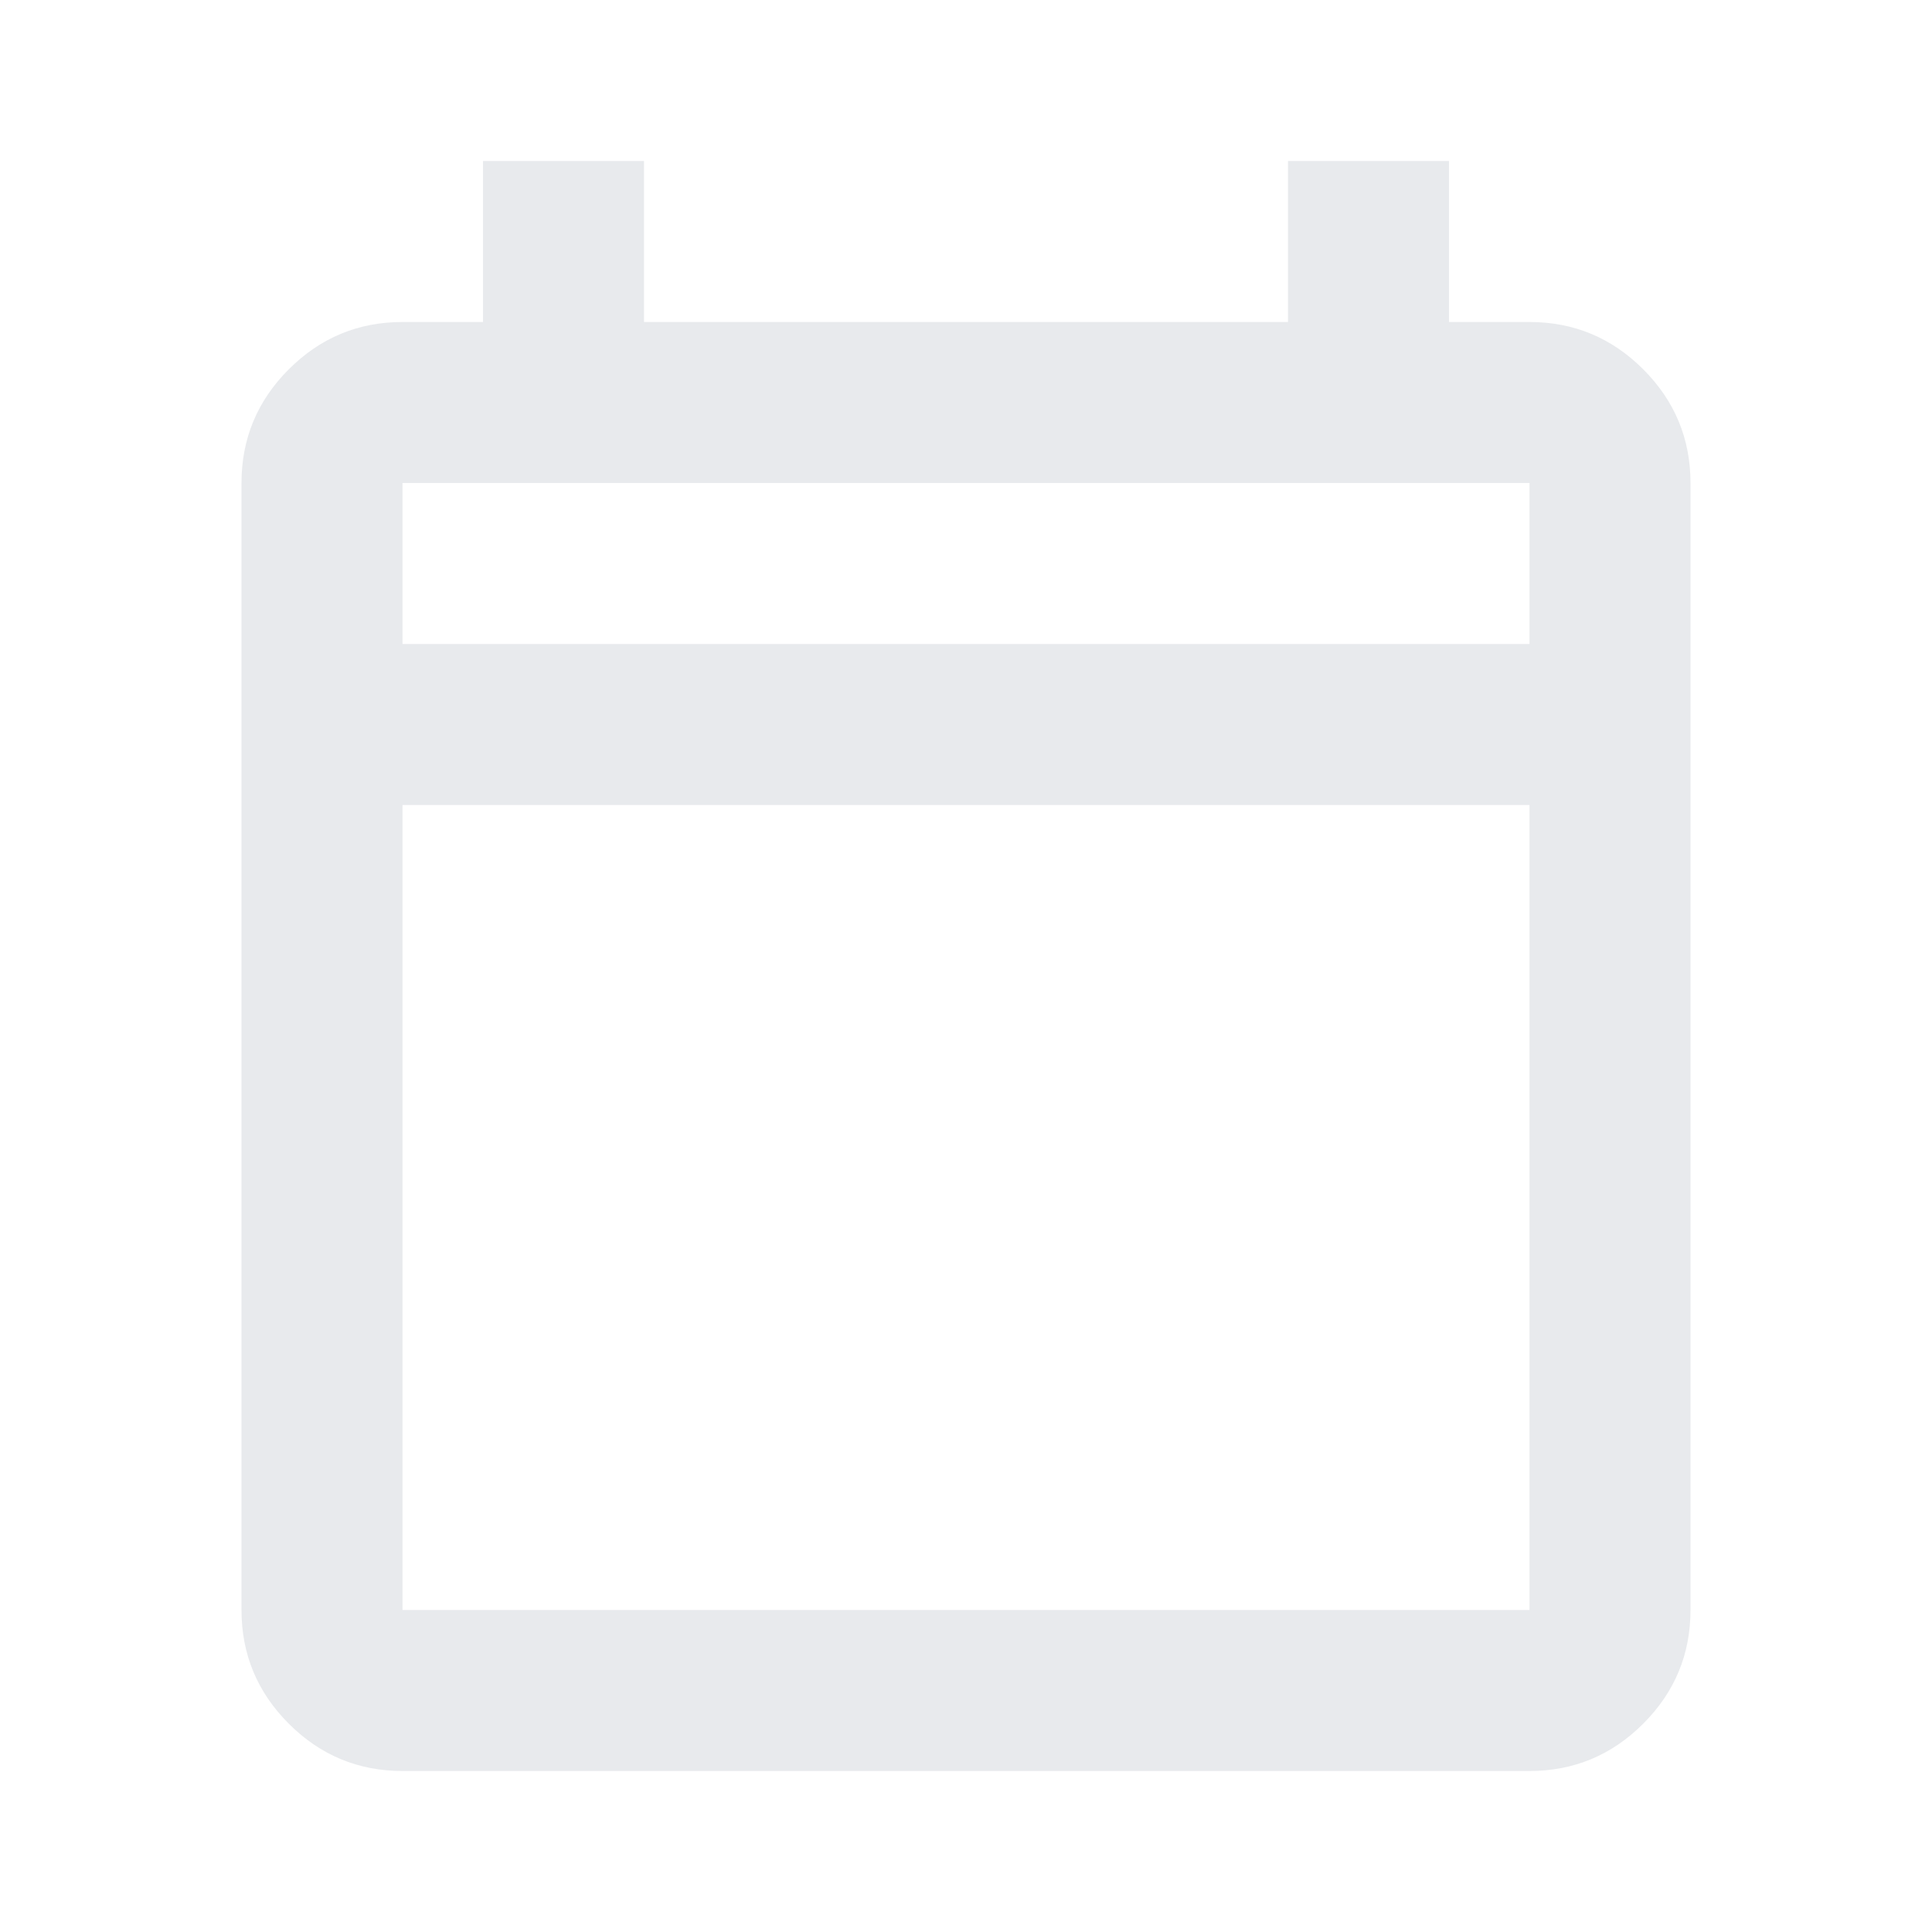
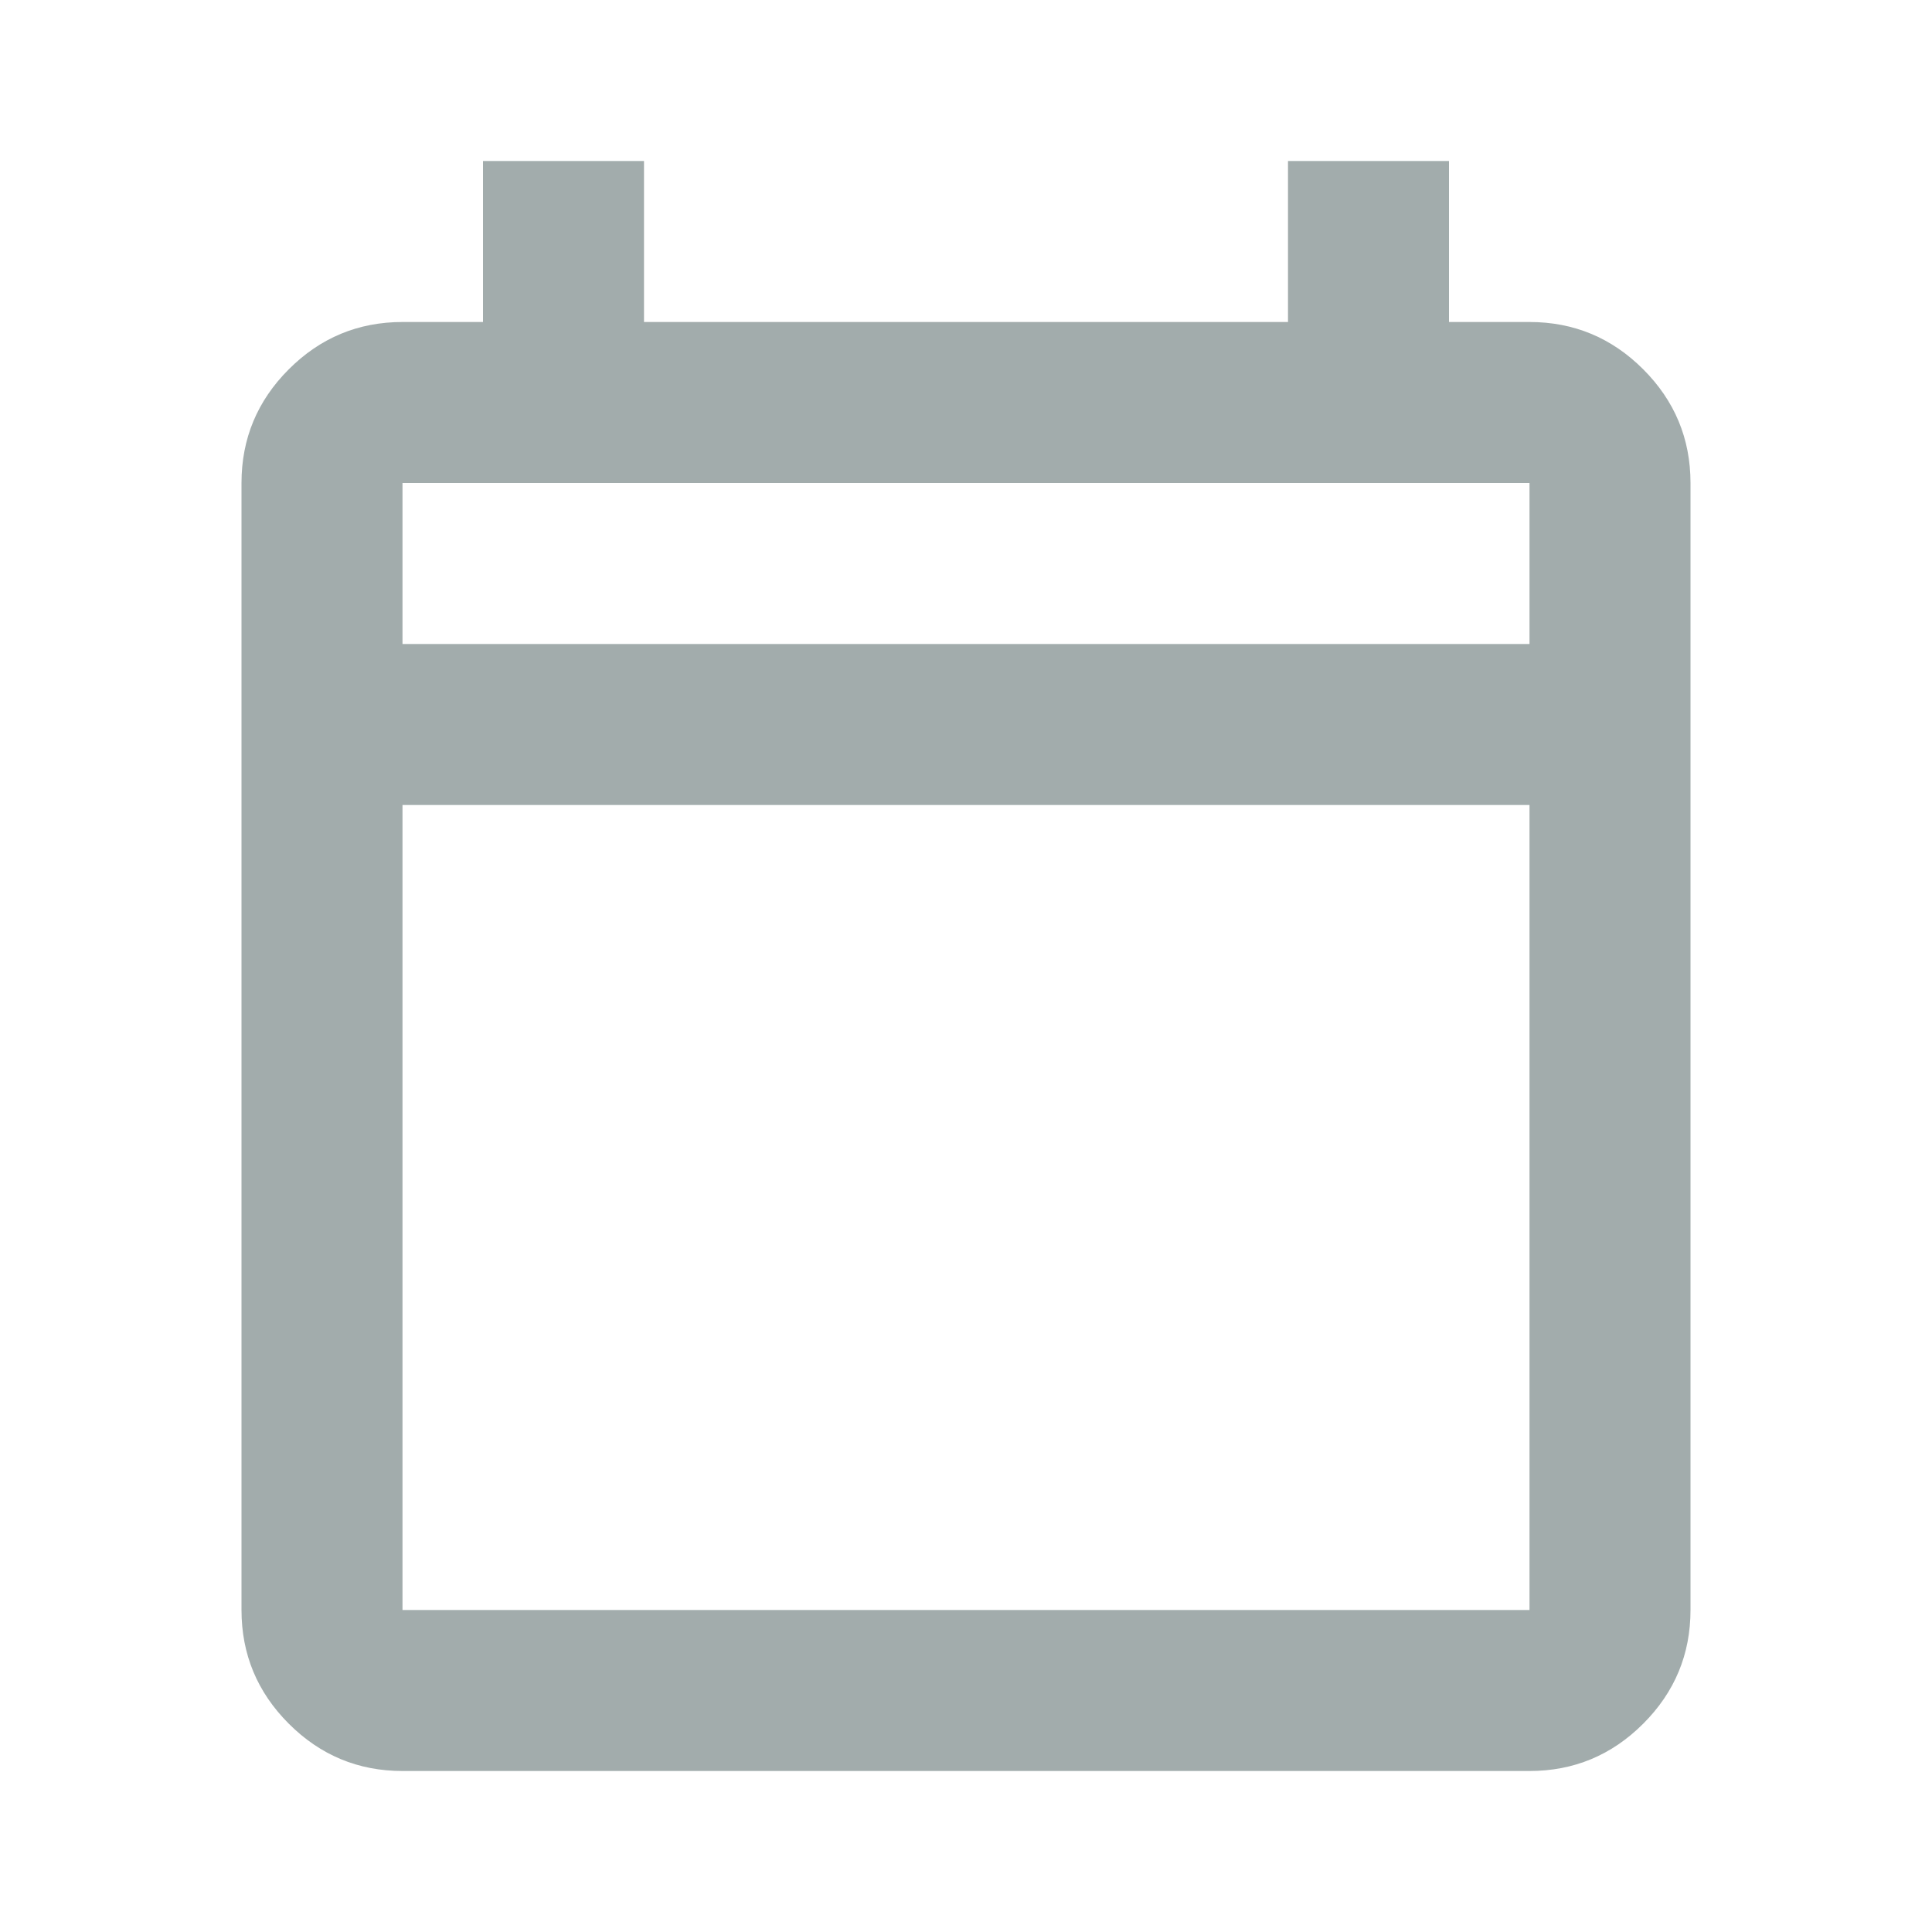
- <svg xmlns="http://www.w3.org/2000/svg" height="24px" viewBox="0 -960 960 960" width="24px" fill="#e8eaed">
+ <svg xmlns="http://www.w3.org/2000/svg" height="24px" viewBox="0 -960 960 960" width="24px" fill="#A2ACAC">
  <path d="M200-80q-33 0-56.5-23.5T120-160v-560q0-33 23.5-56.5T200-800h40v-80h80v80h320v-80h80v80h40q33 0 56.5 23.5T840-720v560q0 33-23.5 56.5T760-80H200Zm0-80h560v-400H200v400Zm0-480h560v-80H200v80Zm0 0v-80 80Z" />
</svg>
